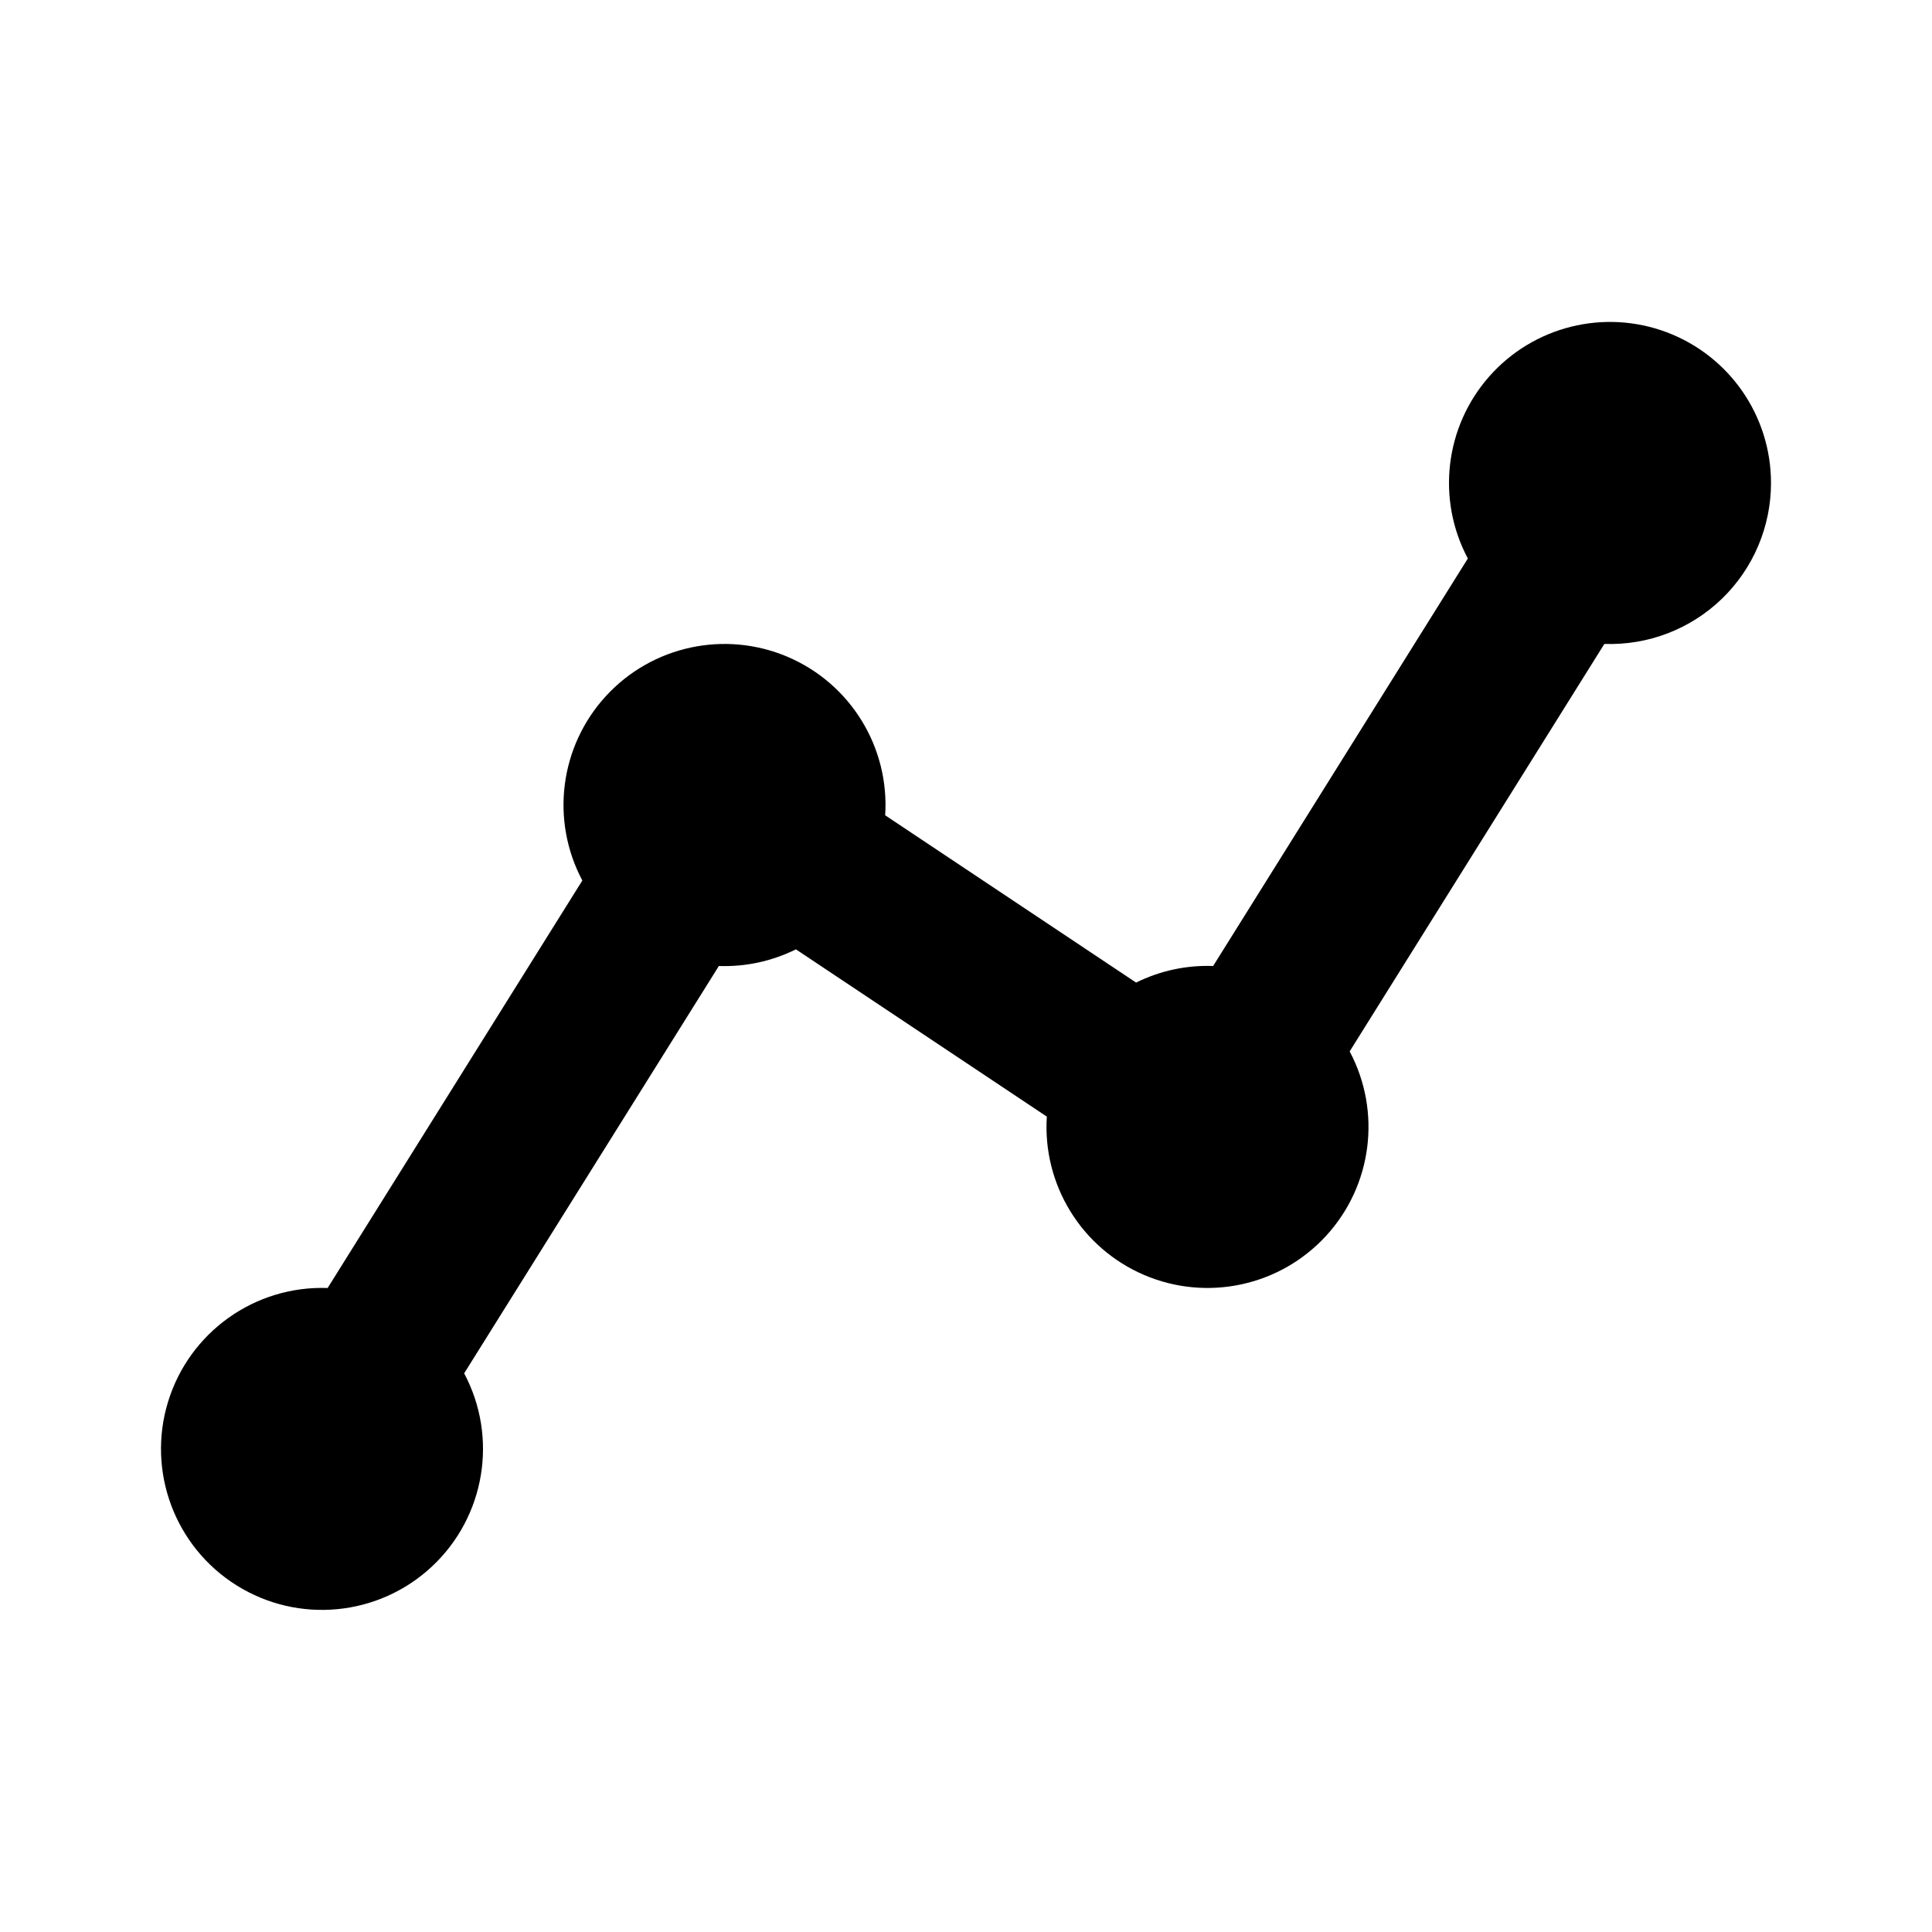
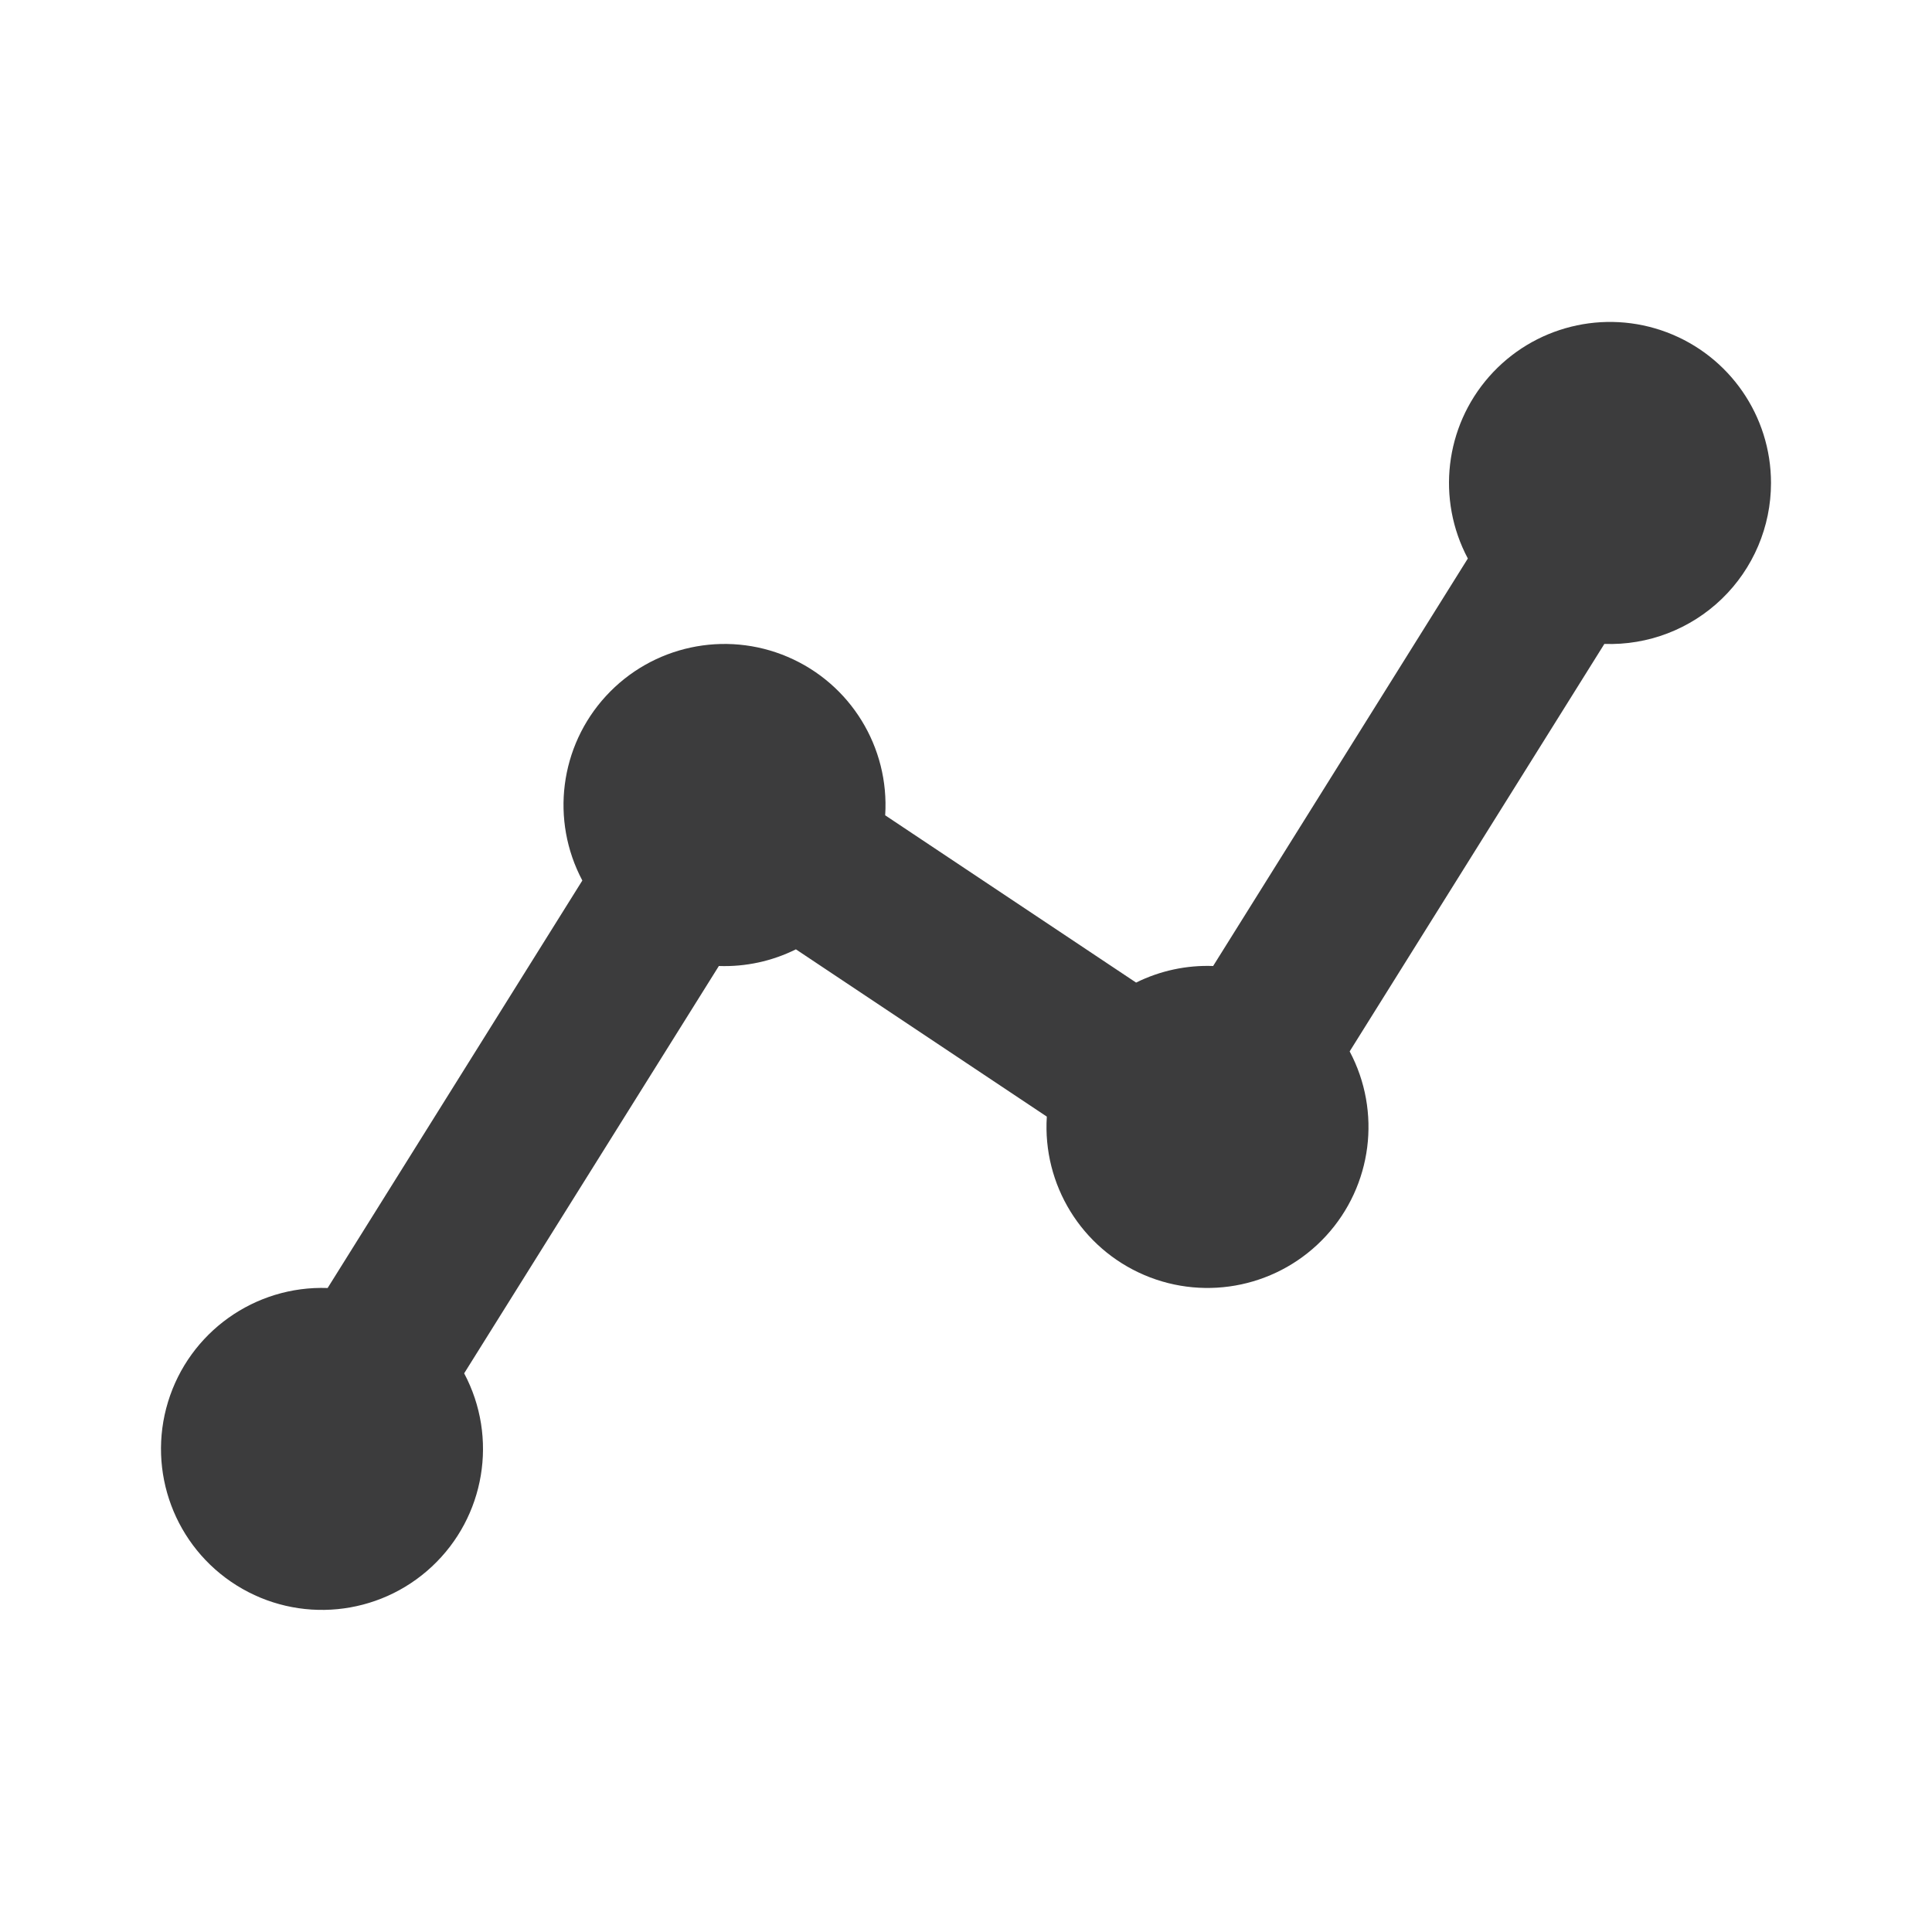
- <svg xmlns="http://www.w3.org/2000/svg" width="24" height="24" viewBox="0 0 24 24">
-   <path fill-rule="evenodd" d="M22 6a2 2 0 0 1-2.07 1.999l-3.164 5.062a2 2 0 1 1-3.762.81l-3.117-2.078A1.992 1.992 0 0 1 8.93 12l-3.164 5.06A2 2 0 1 1 4.07 16l3.164-5.062a2 2 0 1 1 3.762-.81l3.117 2.078A1.992 1.992 0 0 1 15.07 12l3.164-5.062A2 2 0 1 1 22 6z" />
+ <svg xmlns="http://www.w3.org/2000/svg" width="24" height="24" viewBox="0 0 24 24" fill="none">
+   <path fill-rule="evenodd" clip-rule="evenodd" d="M22 6a2 2 0 0 1-2.07 1.999l-3.164 5.062a2 2 0 1 1-3.762.81l-3.117-2.078A1.992 1.992 0 0 1 8.93 12L5.766 17.06A2 2 0 1 1 4.07 16l3.164-5.062a2 2 0 1 1 3.762-.81l3.117 2.078A1.992 1.992 0 0 1 15.07 12l3.164-5.062A2 2 0 1 1 22 6z" fill="#0C0C0D" fill-opacity=".8" />
</svg>
